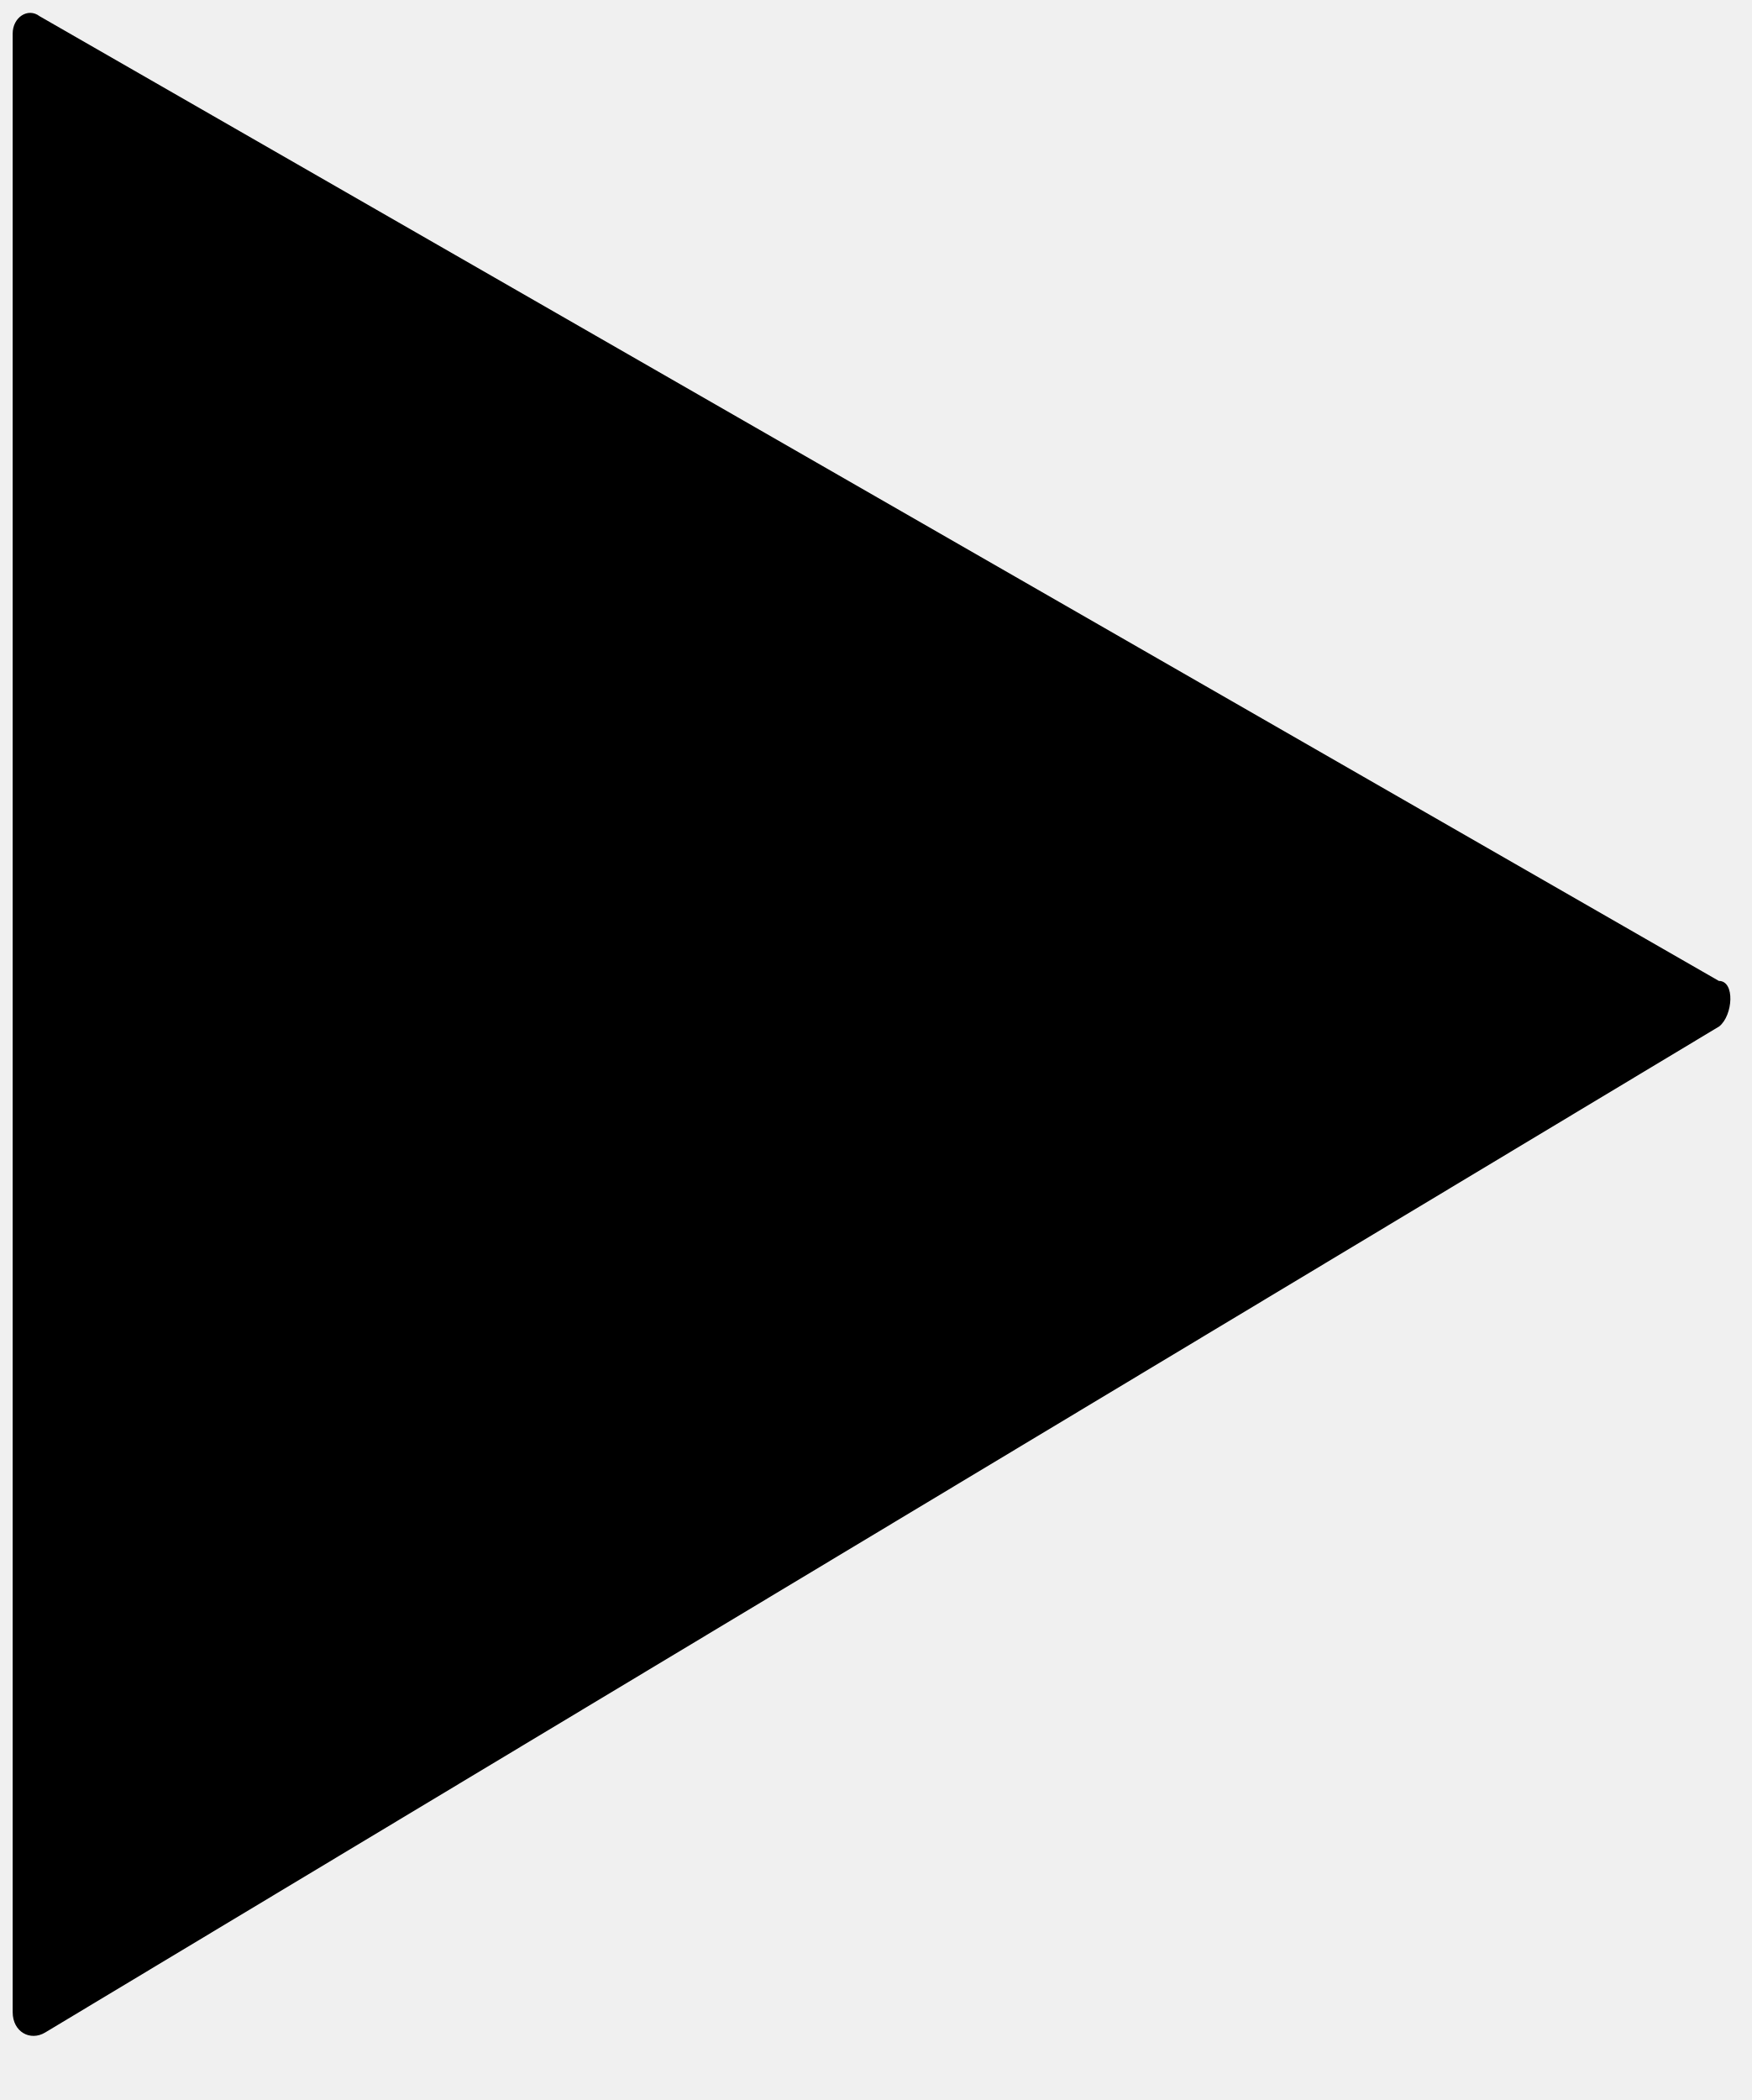
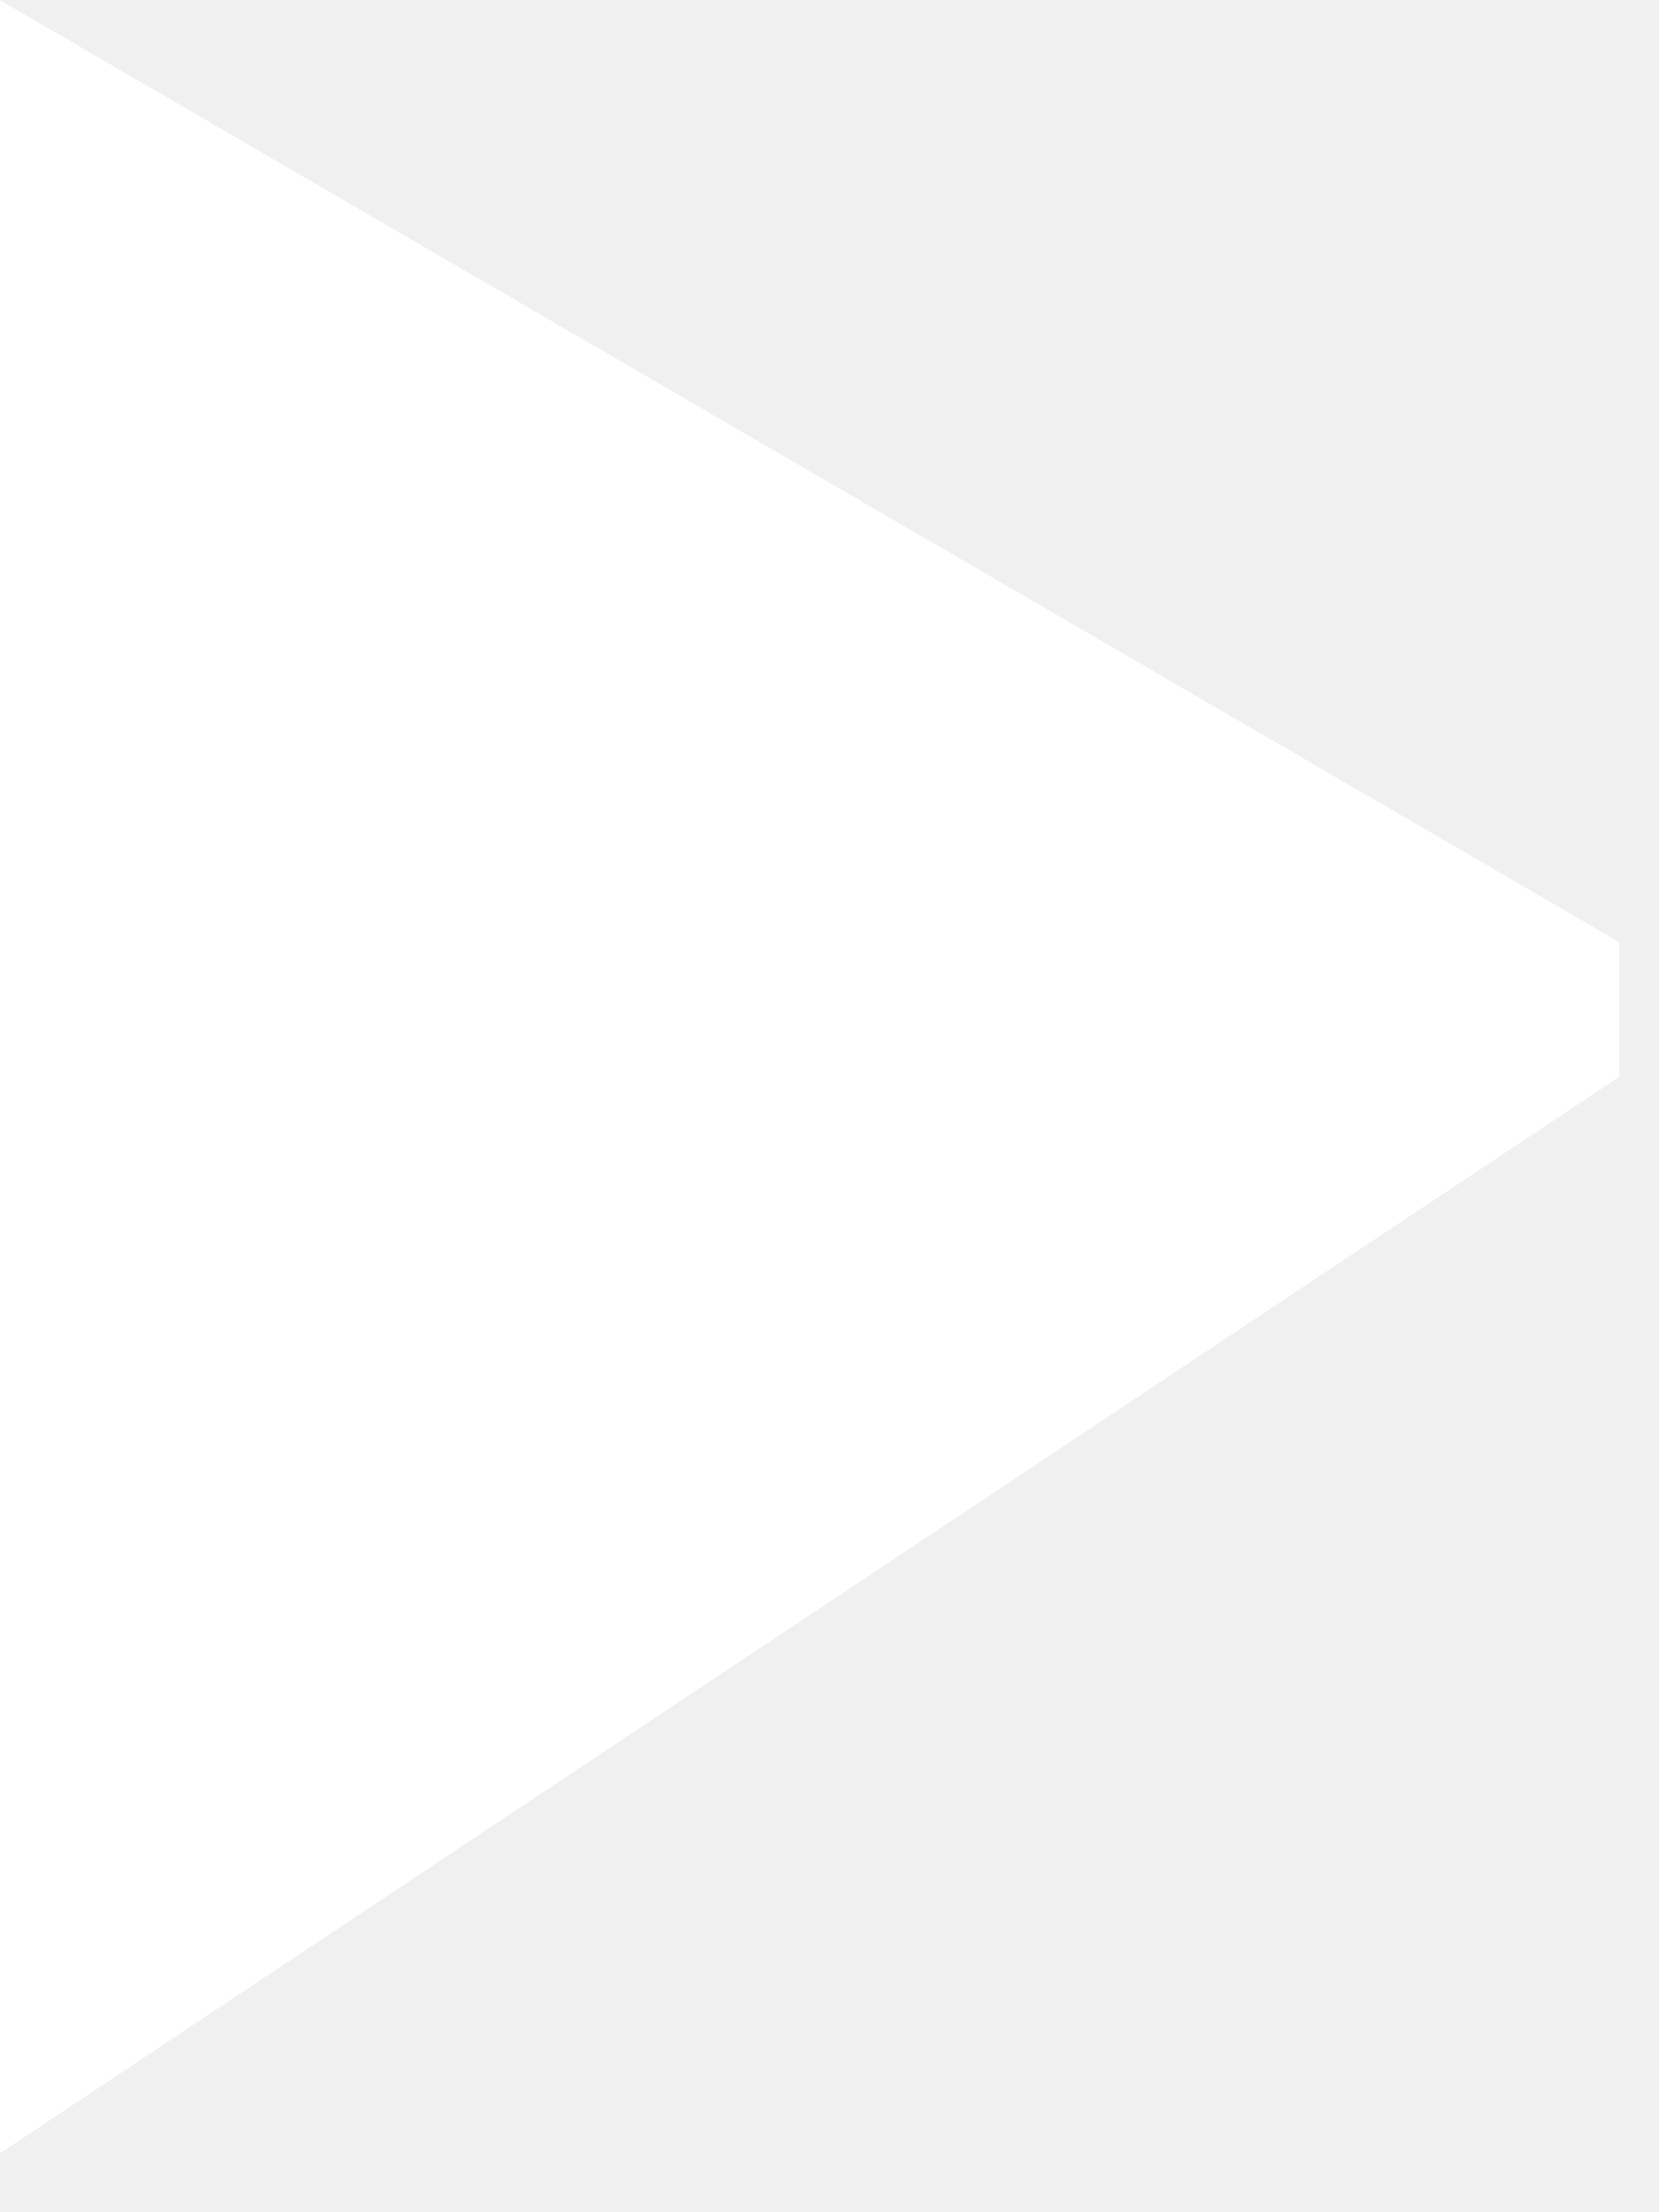
- <svg xmlns="http://www.w3.org/2000/svg" width="13.4mm" height="16.065mm" viewBox="0 0 13.4 16.065" version="1.1" id="play" xml:space="preserve">
-   <defs id="defs1" />
-   <path id="path10" style="color:#000000;font-style:normal;font-variant:normal;font-weight:normal;font-stretch:normal;font-size:medium;line-height:normal;font-family:sans-serif;font-variant-ligatures:normal;font-variant-position:normal;font-variant-caps:normal;font-variant-numeric:normal;font-variant-alternates:normal;font-variant-east-asian:normal;font-feature-settings:normal;font-variation-settings:normal;text-indent:0;text-align:start;text-decoration-line:none;text-decoration-style:solid;text-decoration-color:#000000;letter-spacing:normal;word-spacing:normal;text-transform:none;writing-mode:lr-tb;direction:ltr;text-orientation:mixed;dominant-baseline:auto;baseline-shift:baseline;text-anchor:start;white-space:normal;shape-padding:0;shape-margin:0;inline-size:0;clip-rule:nonzero;display:inline;overflow:visible;visibility:visible;isolation:auto;mix-blend-mode:normal;color-interpolation:sRGB;color-interpolation-filters:linearRGB;solid-color:#000000;solid-opacity:1;vector-effect:none;fill:#000000;fill-opacity:1;fill-rule:nonzero;stroke:none;stroke-width:1.088;stroke-linecap:round;stroke-linejoin:round;stroke-miterlimit:0;stroke-dasharray:none;stroke-dashoffset:0;stroke-opacity:1;-inkscape-stroke:none;paint-order:fill markers stroke;color-rendering:auto;image-rendering:auto;shape-rendering:auto;text-rendering:auto;enable-background:accumulate;stop-color:#000000;stop-opacity:1" d="M 13.151,7.504 0.303,0.124 c -0.089,-0.068 -0.206,0.008 -0.206,0.133 V 15.393 c 10e-6,0.151 0.134,0.224 0.248,0.156 L 13.154,7.852 c 0.105,-0.084 0.123,-0.348 -0.003,-0.348 z" />
+ <svg xmlns="http://www.w3.org/2000/svg" width="100%" height="100%" viewBox="0 0 15 20" version="1.1" xml:space="preserve" style="fill-rule:evenodd;clip-rule:evenodd;stroke-linejoin:round;stroke-miterlimit:2;">
+   <g transform="matrix(1,0,0,1,-3286.082,-2042.7)">
+     <g transform="matrix(1,0,0,1,1999.258,269.5603)">
+       <g transform="matrix(-4.880945,0,0,1.216784,7148.838,-432.8884)">
+         <path d="M1201,1813L1201,1829L1198,1821L1198,1820L1201,1813Z" style="fill:white;" />
+       </g>
+     </g>
+   </g>
</svg>
